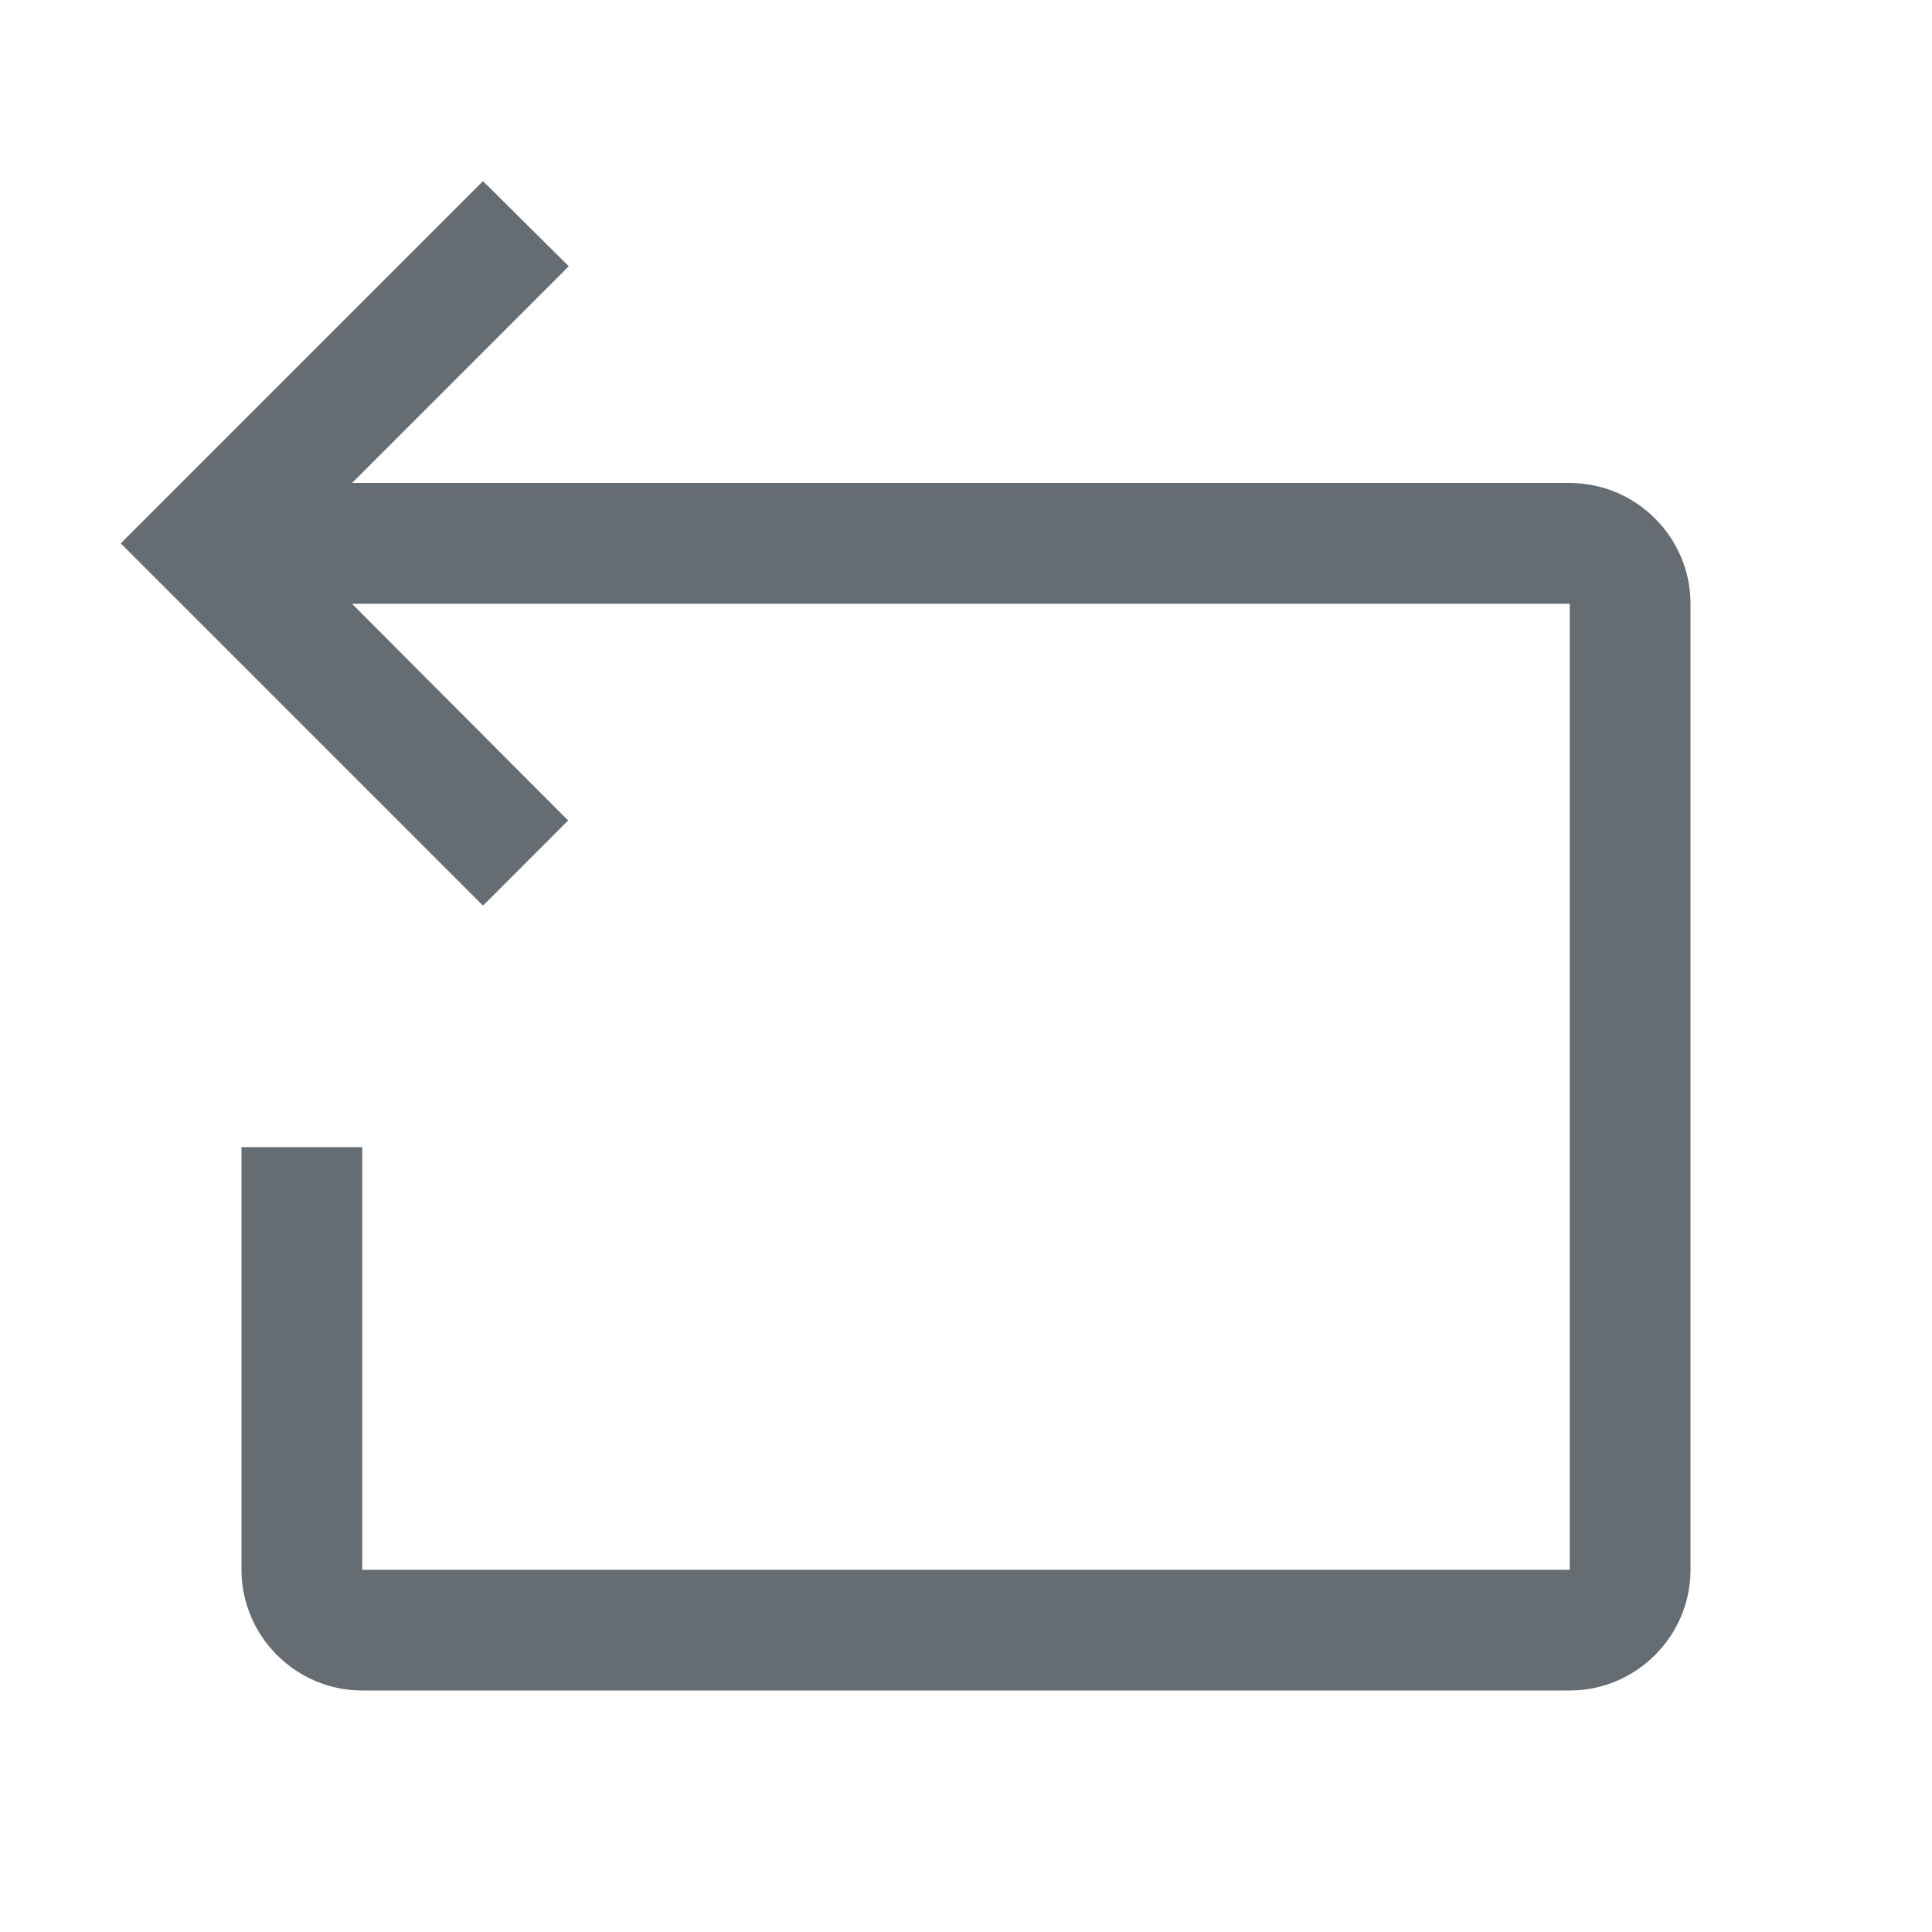
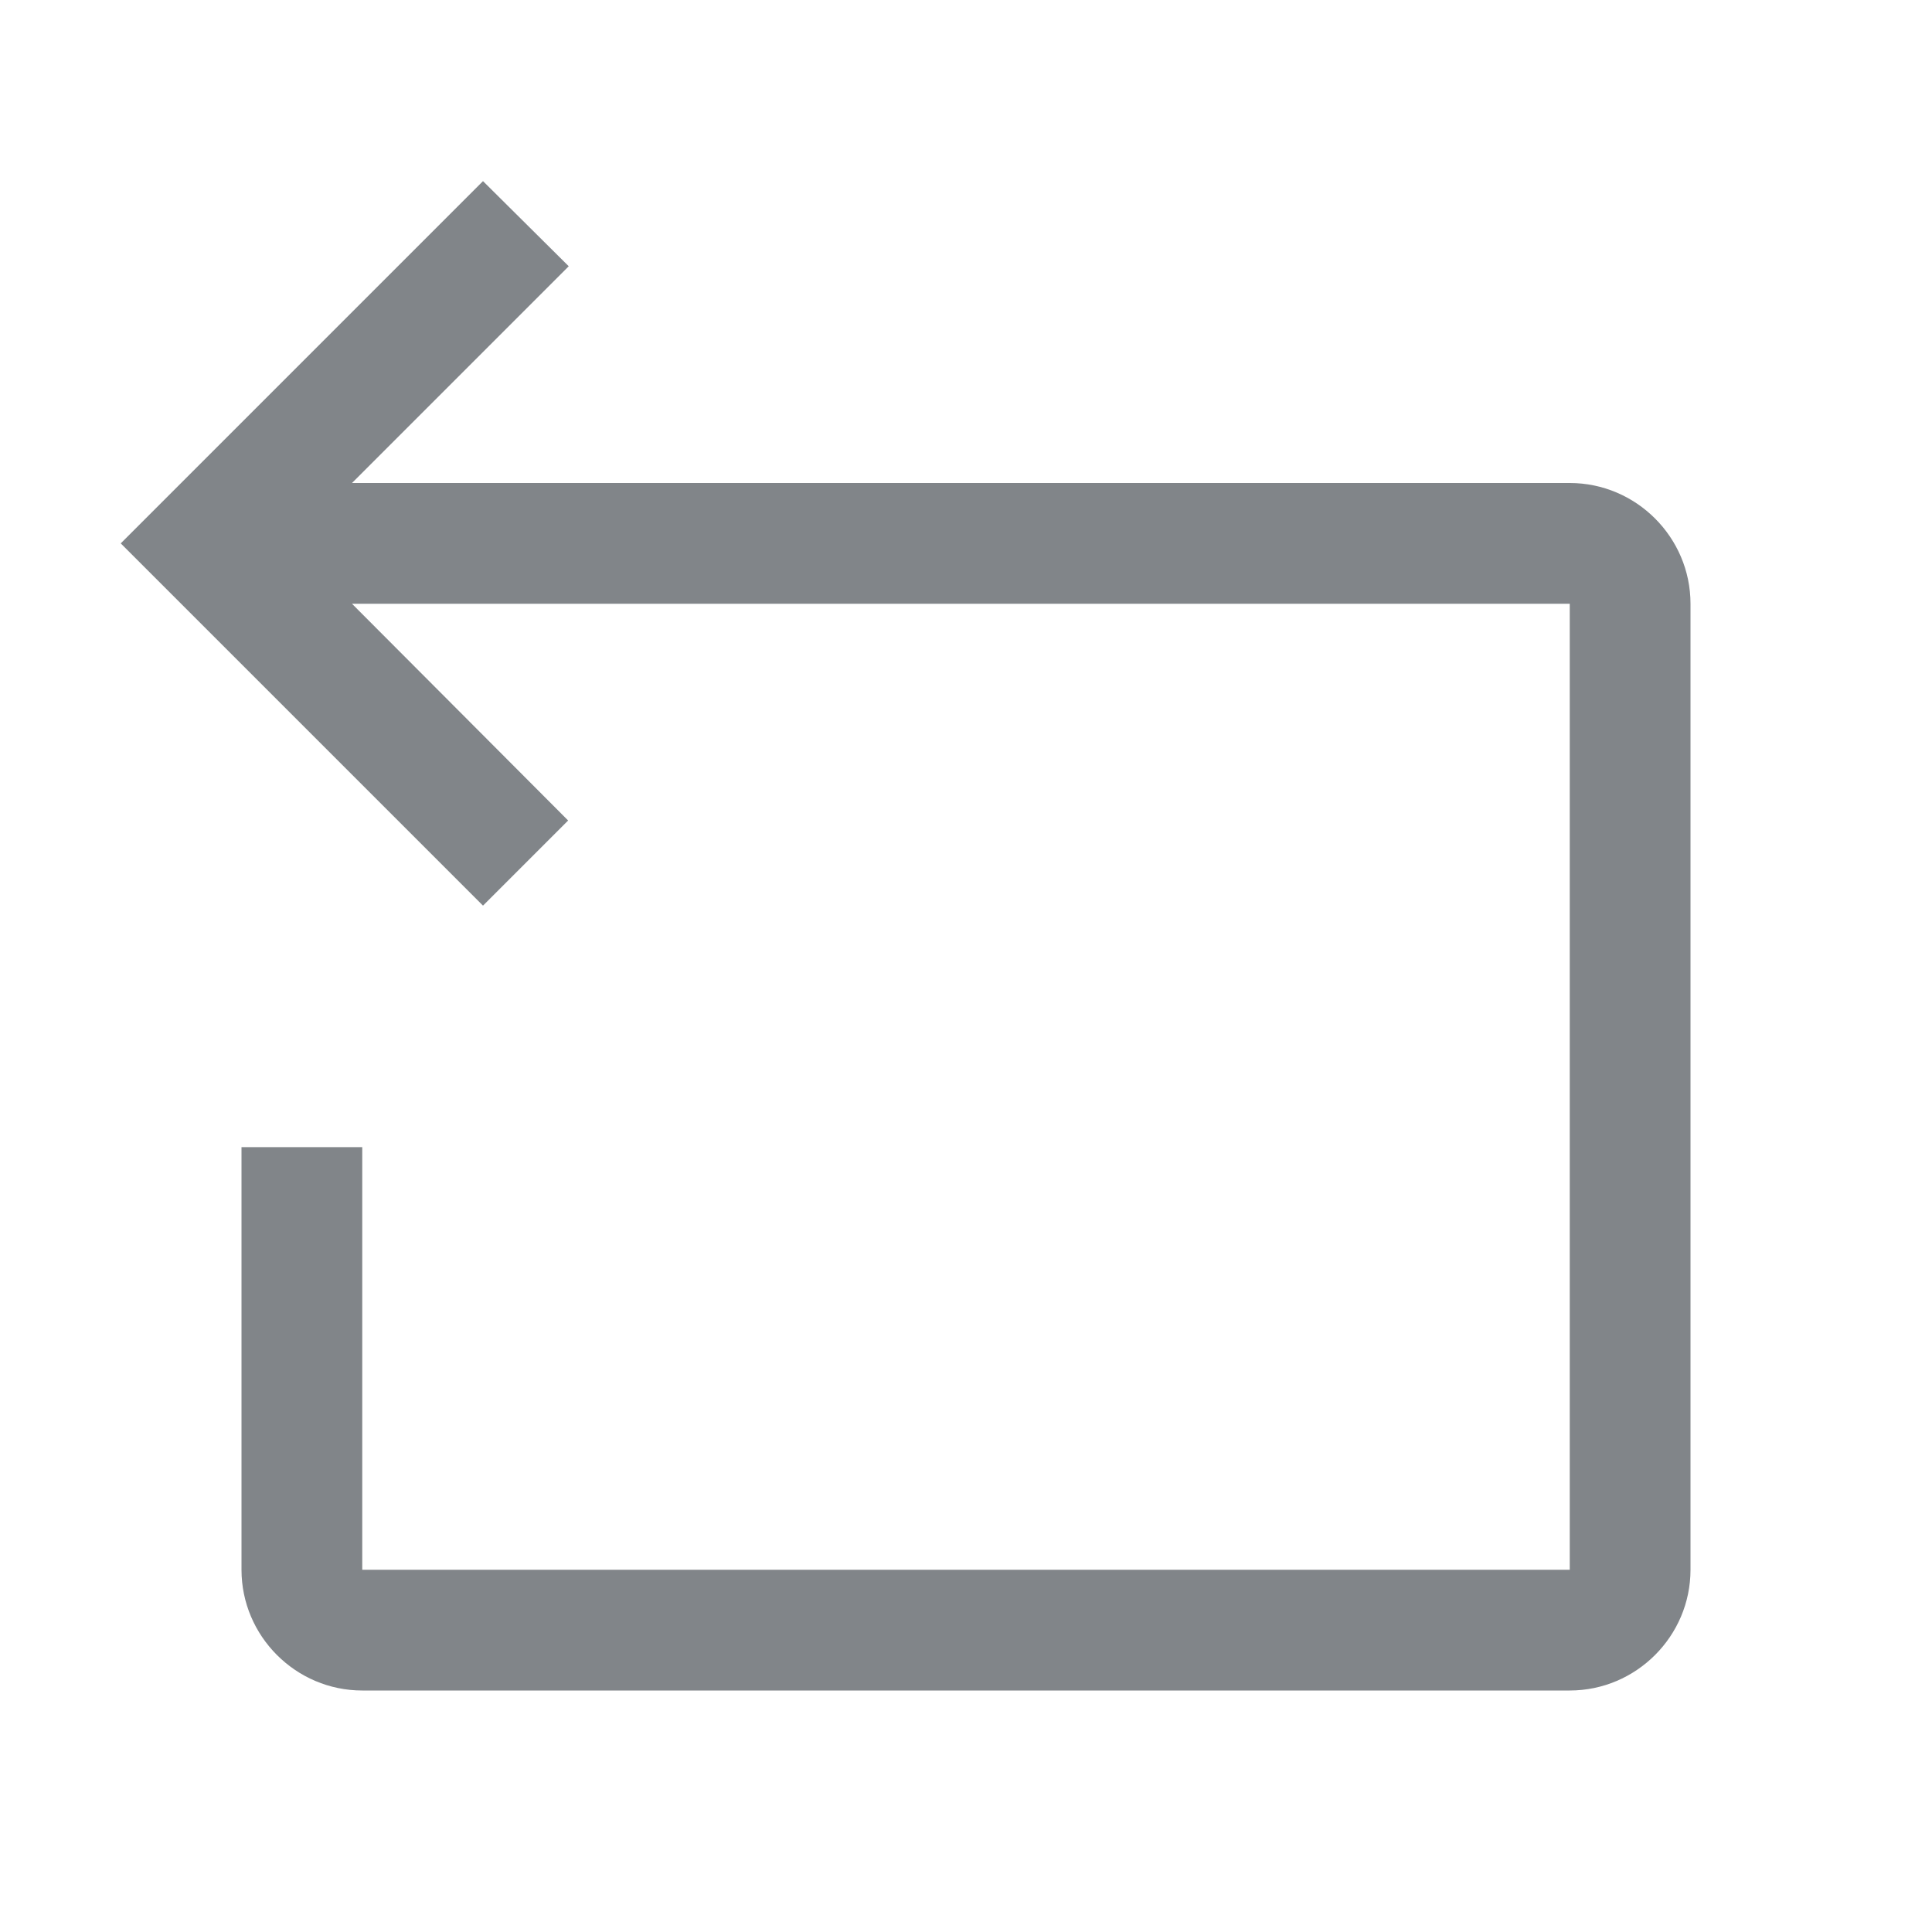
<svg xmlns="http://www.w3.org/2000/svg" width="32" height="32" viewBox="0 0 32 32" fill="none">
-   <path d="M26 8H5.83L9.42 4.41L8 3L2 9L8 15L9.41 13.59L5.83 10H26V26H6V19H4V26C4 27.1 4.9 28 6 28H26C27.1 28 28 27.1 28 26V10C28 8.9 27.1 8 26 8Z" fill="#656C72" />
+   <path d="M26 8H5.83L9.42 4.41L8 3L2 9L8 15L9.41 13.59L5.83 10H26V26H6V19H4V26C4 27.1 4.9 28 6 28H26C27.1 28 28 27.1 28 26V10C28 8.9 27.1 8 26 8Z" fill="#818589" />
</svg>
